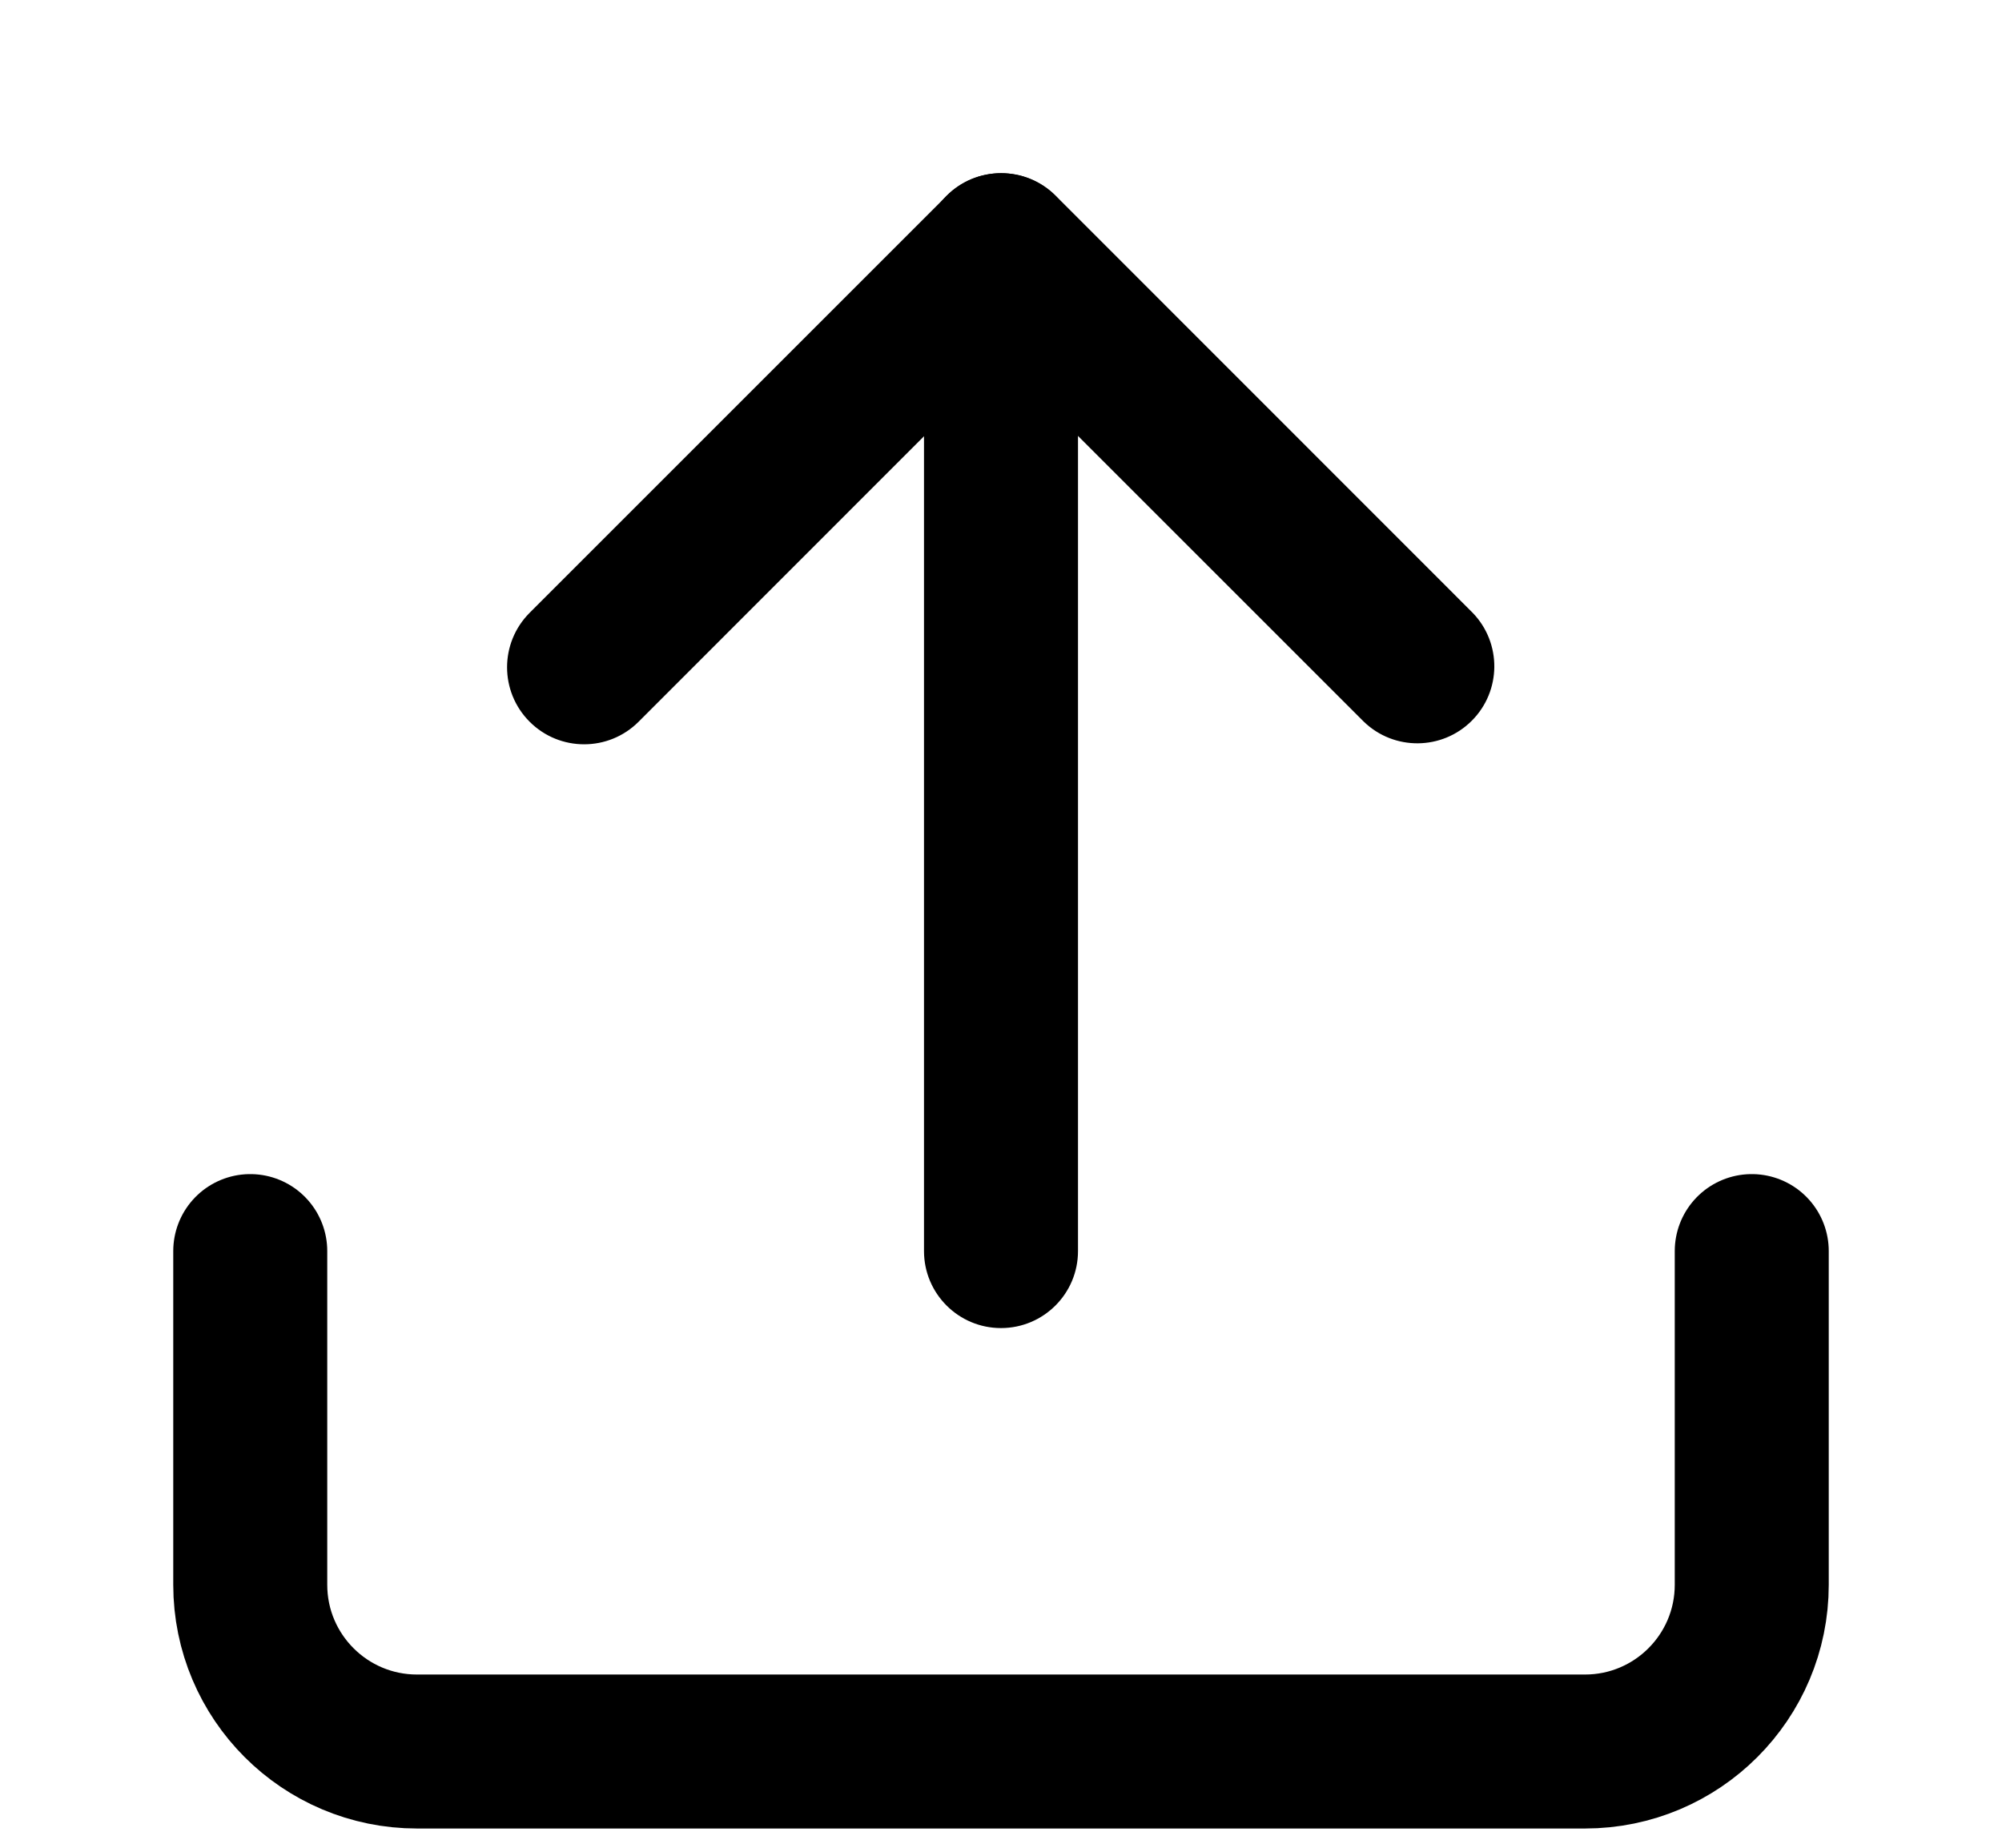
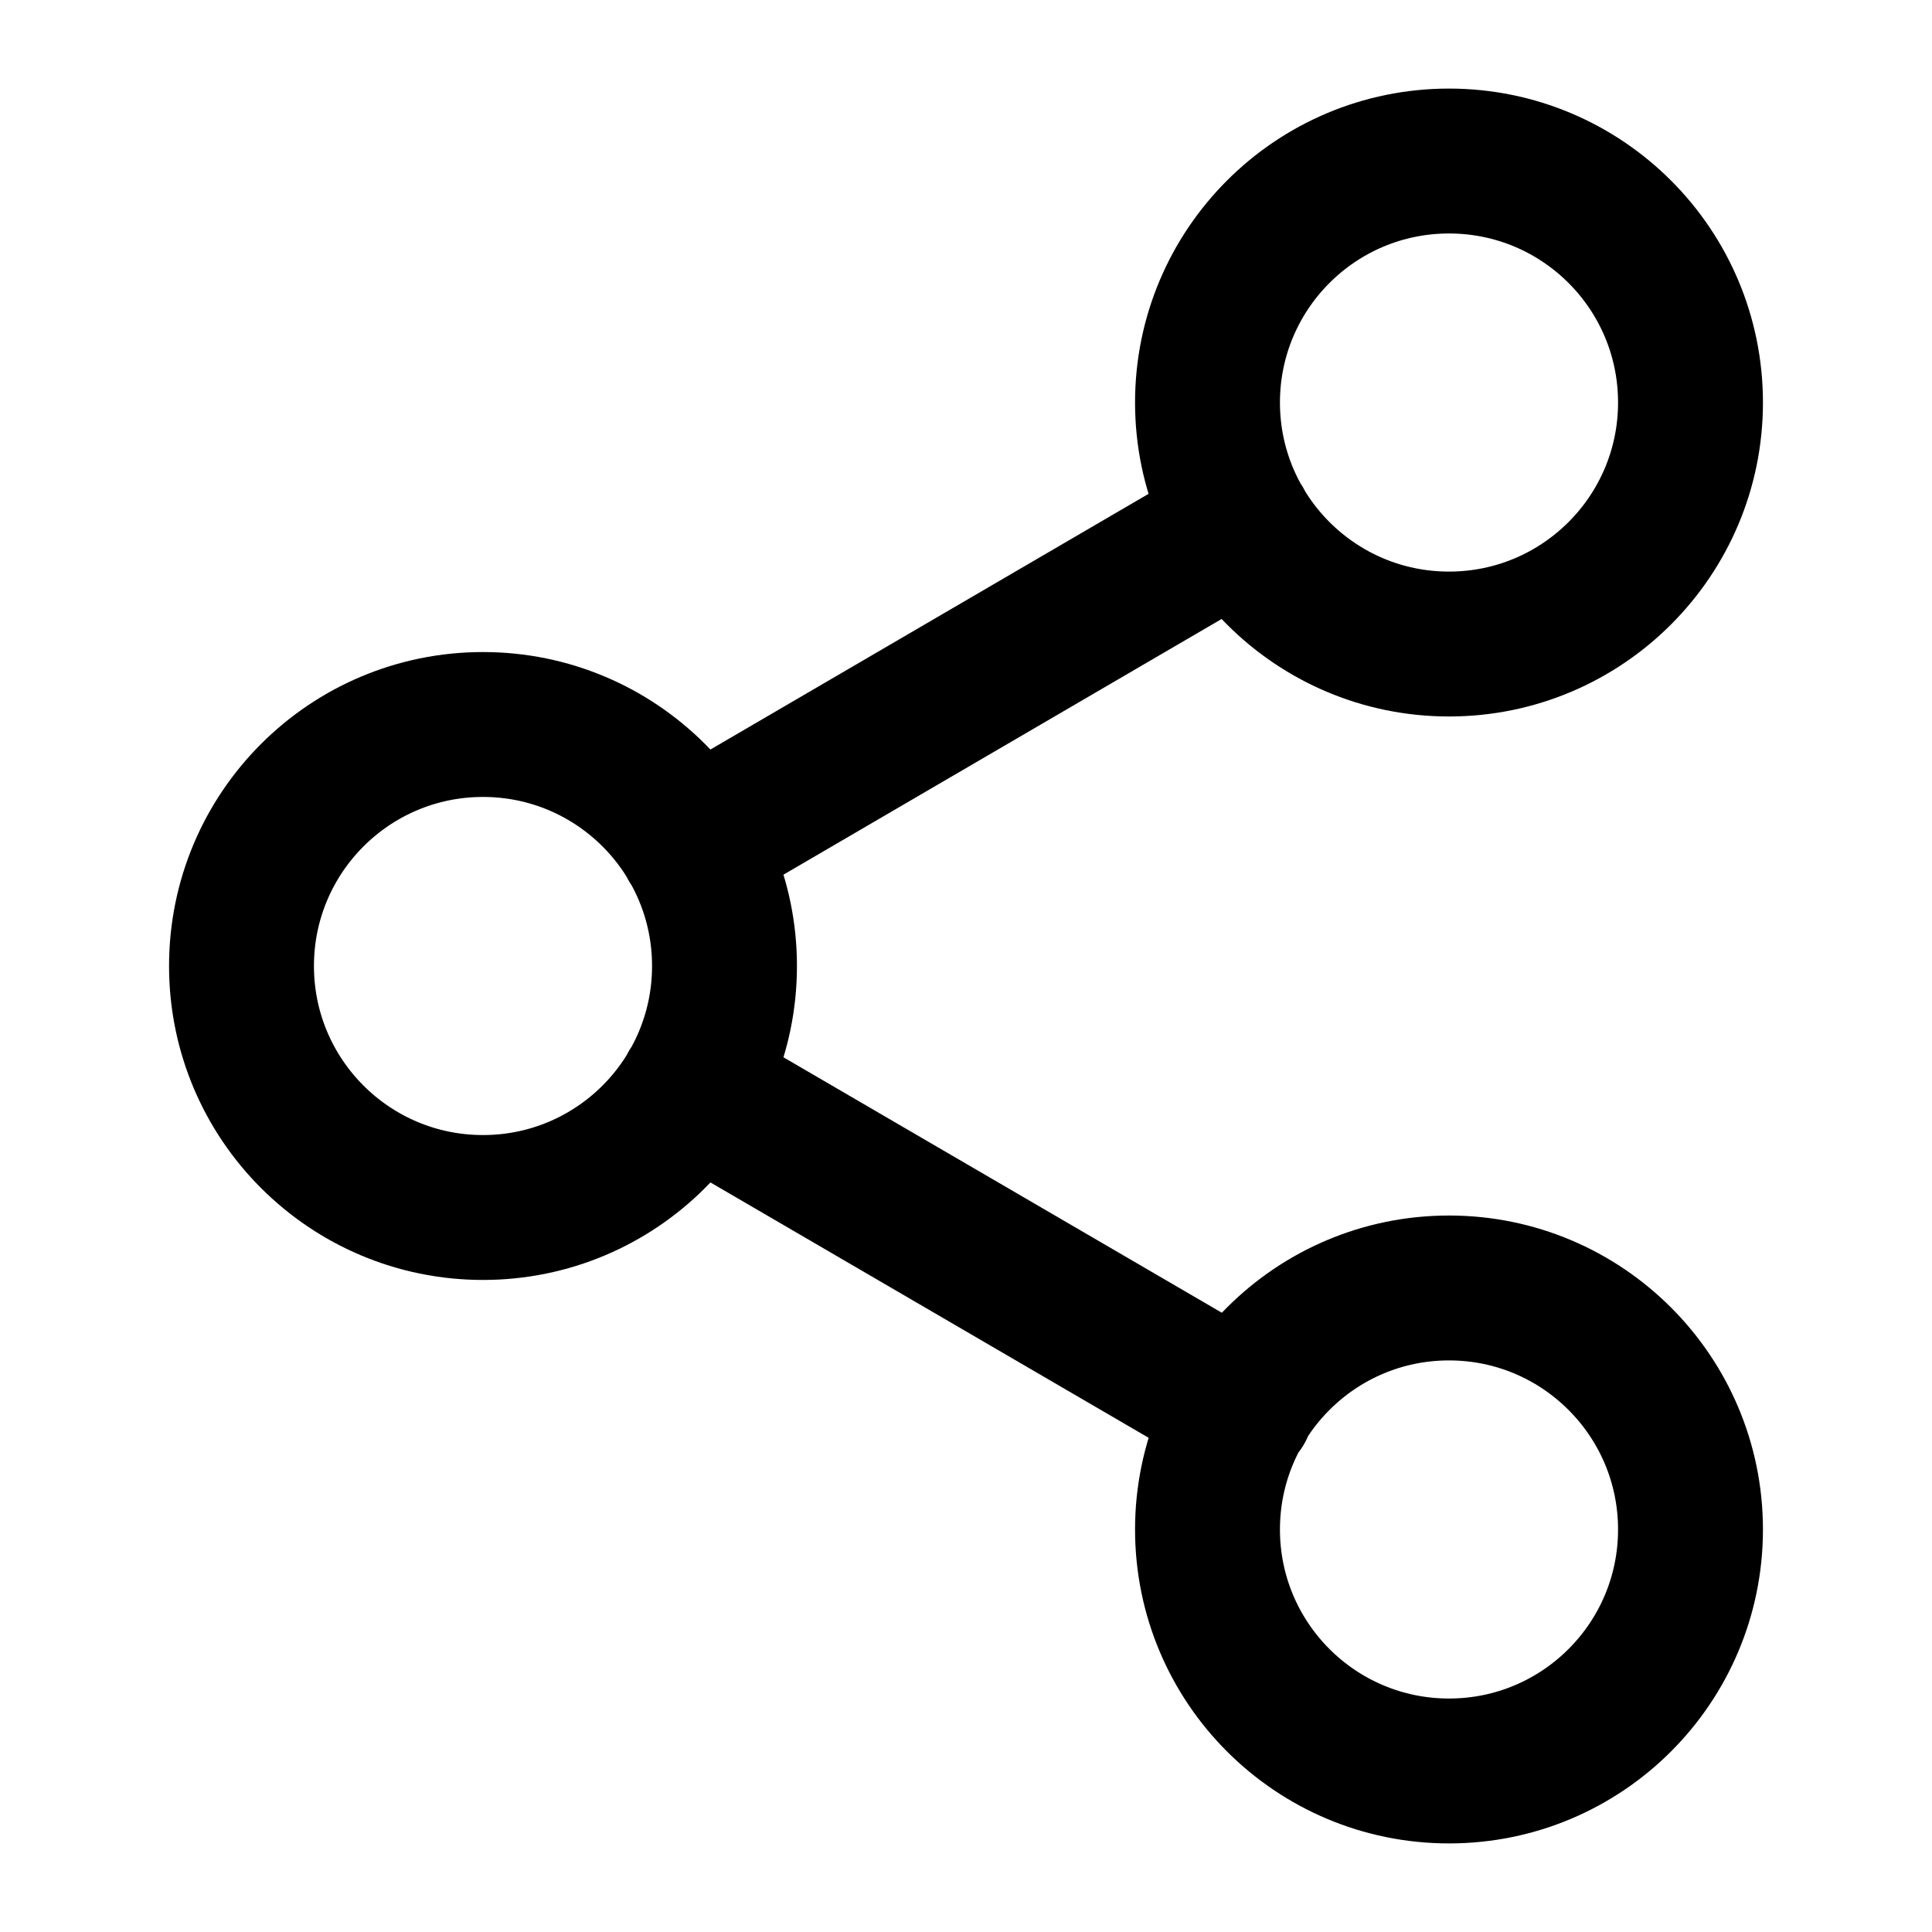
- <svg xmlns="http://www.w3.org/2000/svg" fill="none" class="icon icon-share" viewBox="0 0 13 12">
-   <path stroke="currentColor" stroke-linecap="round" stroke-linejoin="round" d="M1.625 8.125v2.167a1.083 1.083 0 0 0 1.083 1.083h7.584a1.083 1.083 0 0 0 1.083-1.083V8.125" />
-   <path fill="currentColor" fill-rule="evenodd" d="M6.148 1.271a.5.5 0 0 1 .707 0L9.563 3.98a.5.5 0 0 1-.707.707L6.501 2.332 4.147 4.687a.5.5 0 1 1-.708-.707z" clip-rule="evenodd" />
-   <path fill="currentColor" fill-rule="evenodd" d="M6.5 1.125a.5.5 0 0 1 .5.5v6.5a.5.5 0 0 1-1 0v-6.5a.5.5 0 0 1 .5-.5" clip-rule="evenodd" />
+ <svg xmlns="http://www.w3.org/2000/svg" width="20" height="20" viewBox="0 0 20 20" fill="none">
+   <path d="M7.158 11.258L12.85 14.575M12.842 5.425L7.158 8.742M17.5 4.167C17.5 5.547 16.381 6.667 15 6.667C13.619 6.667 12.5 5.547 12.5 4.167C12.5 2.786 13.619 1.667 15 1.667C16.381 1.667 17.5 2.786 17.5 4.167ZM7.5 10C7.5 11.381 6.381 12.5 5 12.5C3.619 12.5 2.5 11.381 2.5 10C2.5 8.619 3.619 7.5 5 7.5C6.381 7.5 7.5 8.619 7.5 10ZM17.5 15.833C17.5 17.214 16.381 18.333 15 18.333C13.619 18.333 12.5 17.214 12.5 15.833C12.5 14.453 13.619 13.333 15 13.333C16.381 13.333 17.5 14.453 17.5 15.833Z" stroke="black" stroke-width="1.5" stroke-linecap="round" stroke-linejoin="round" />
</svg>
